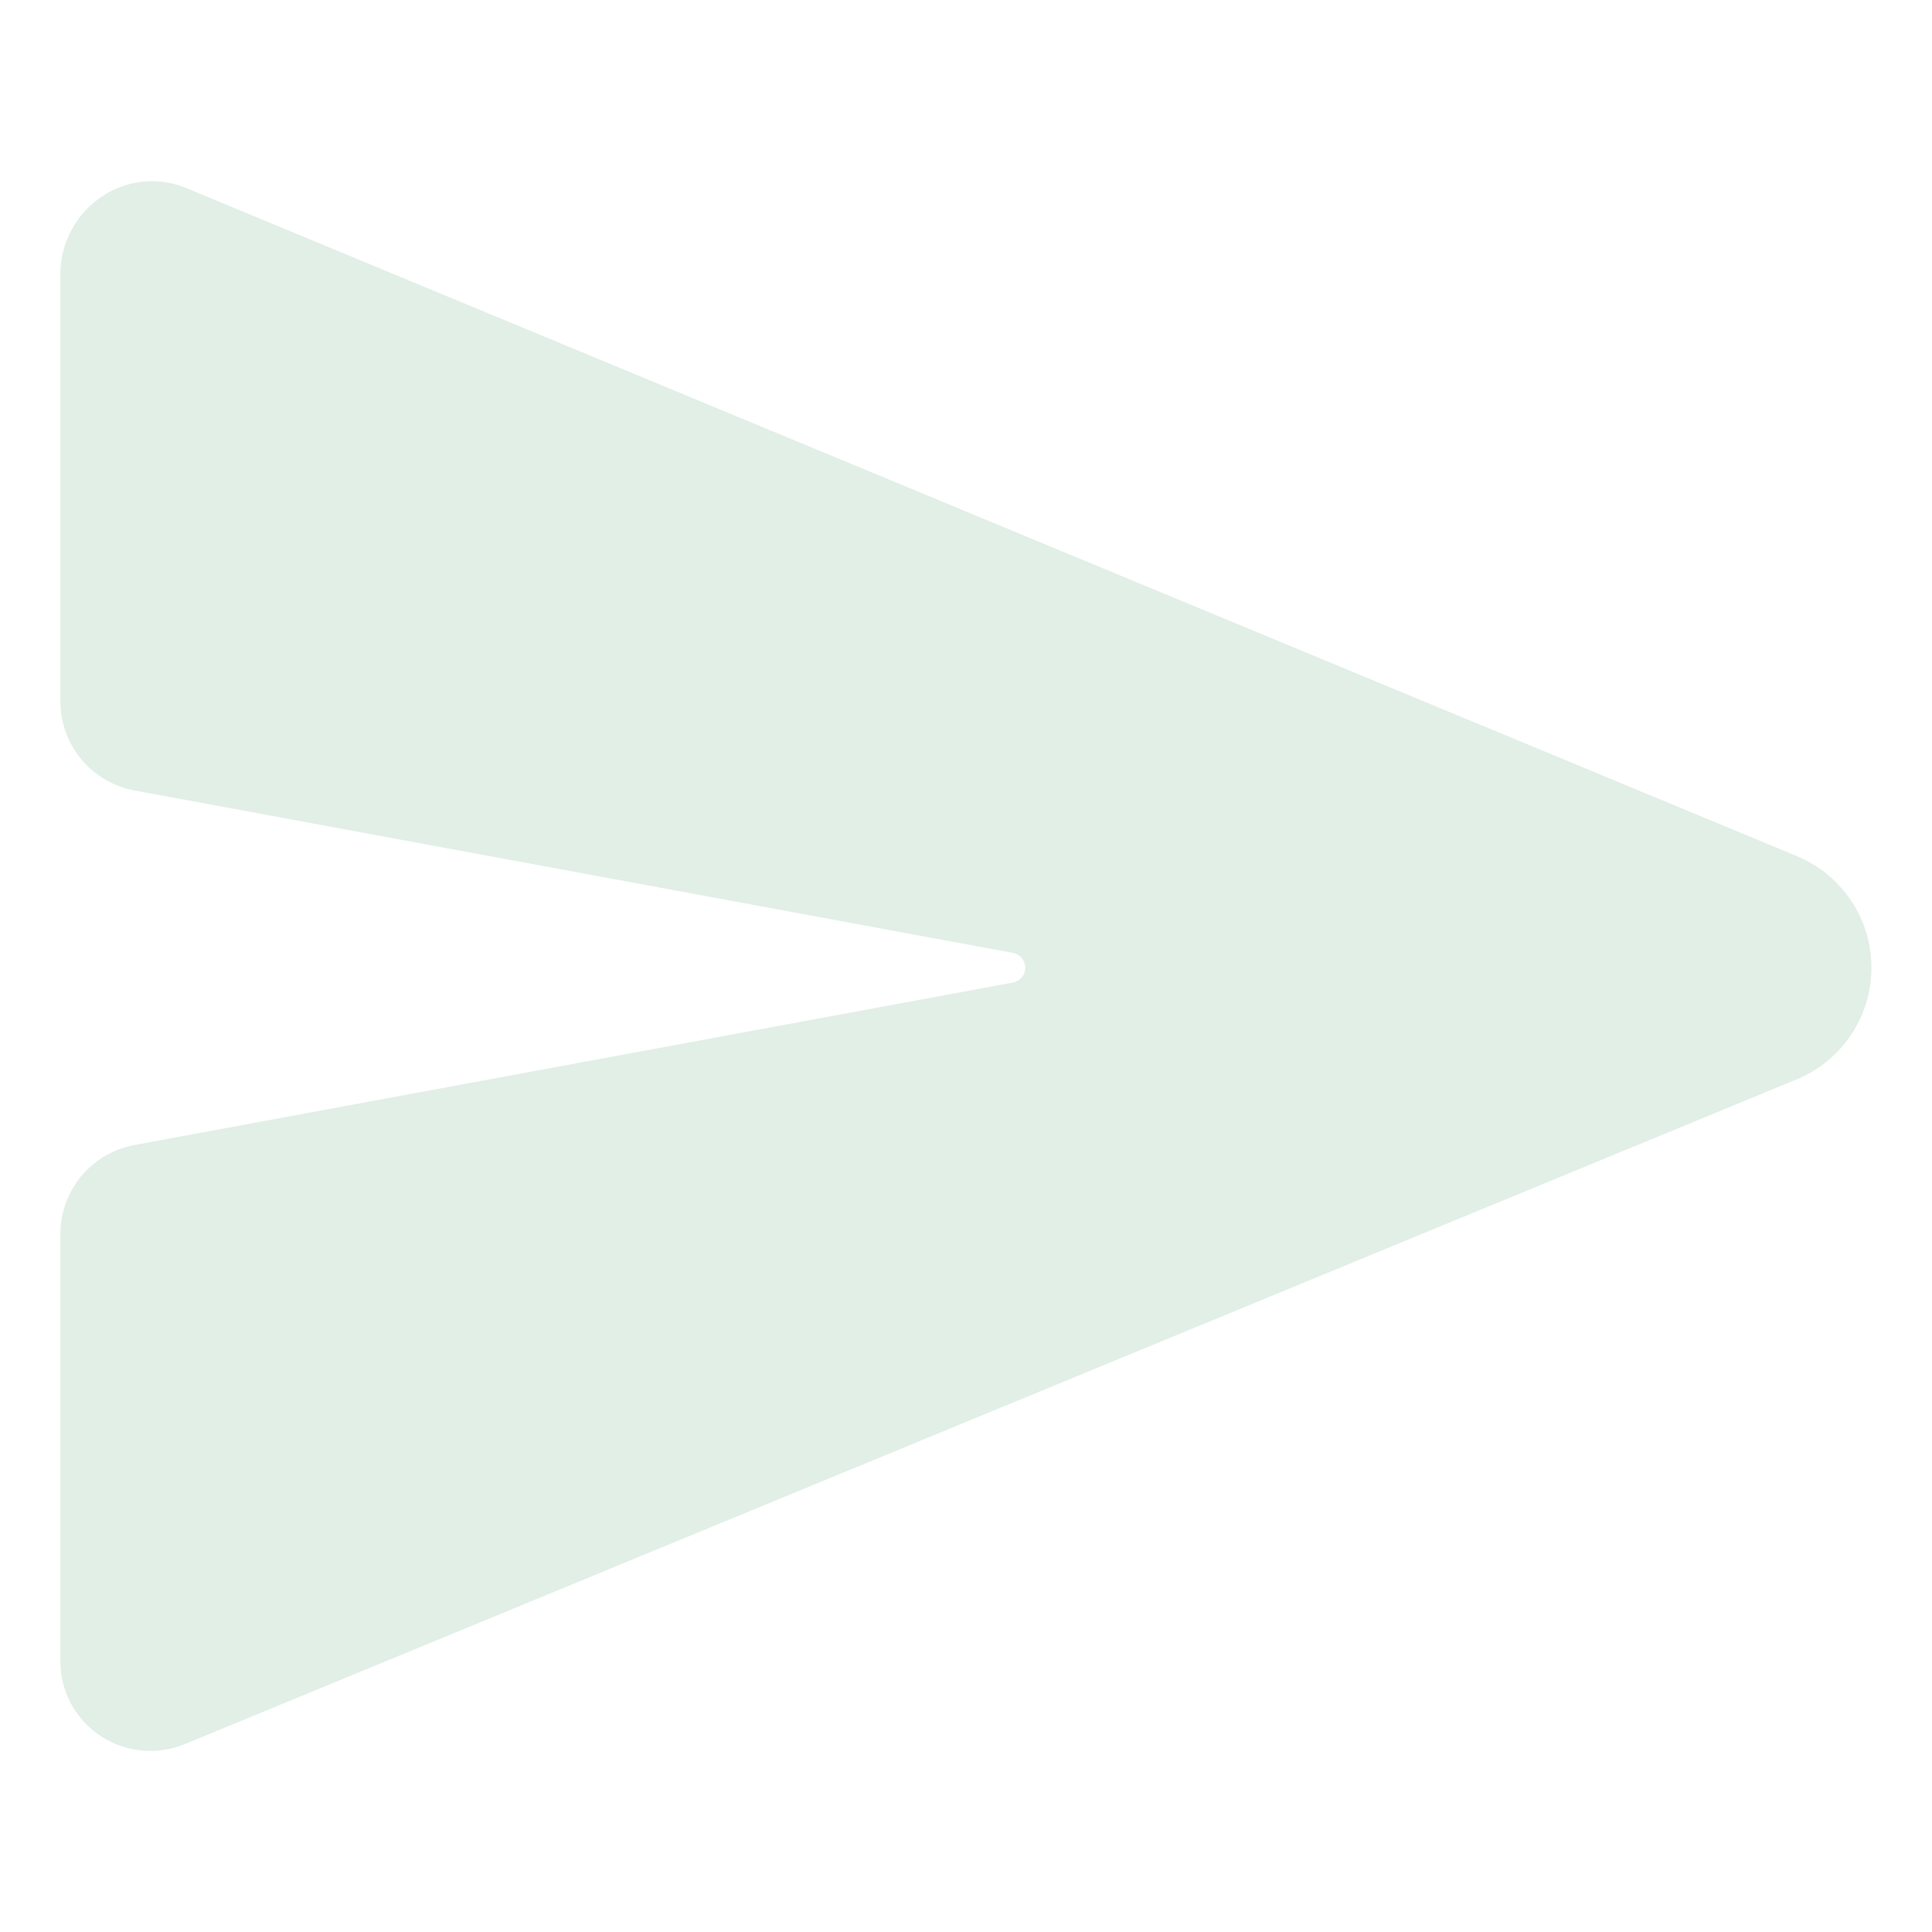
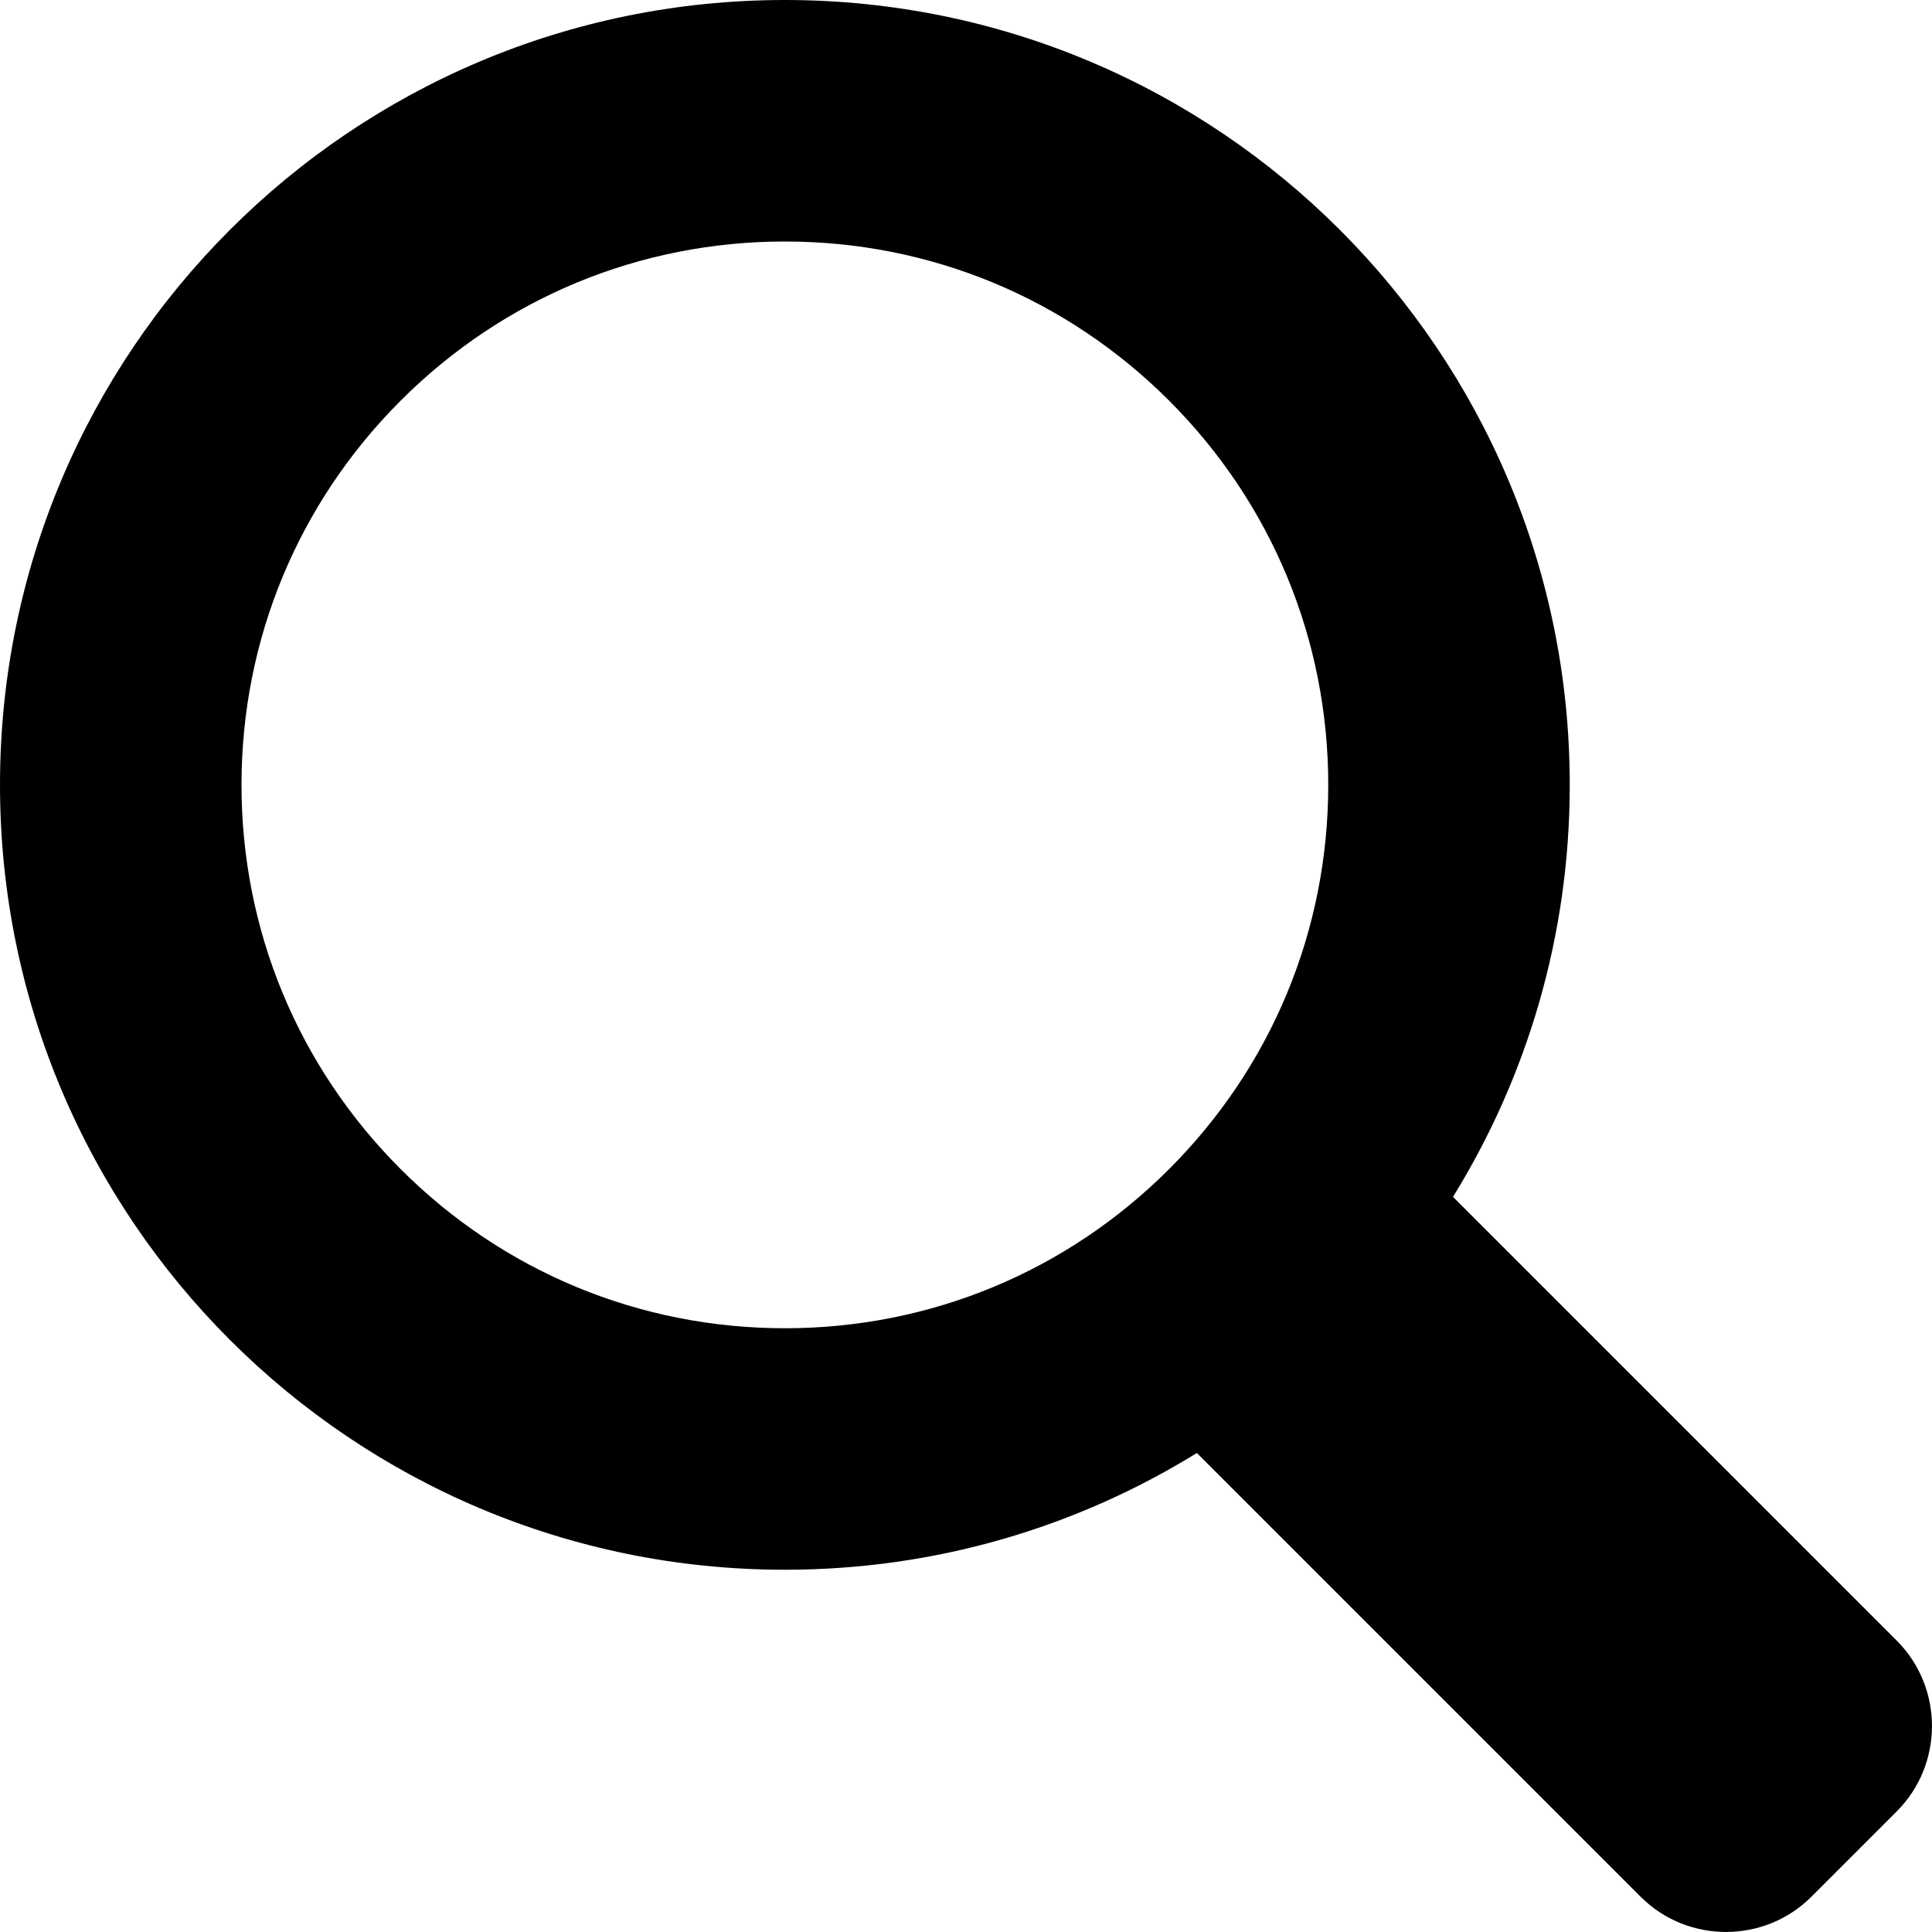
- <svg xmlns="http://www.w3.org/2000/svg" width="32" height="32" viewBox="0 0 32 32" fill="none">
-   <path d="M29.787 14.191L29.777 14.186L3.084 3.115C2.86 3.021 2.616 2.984 2.373 3.008C2.131 3.031 1.898 3.115 1.696 3.25C1.483 3.39 1.307 3.581 1.186 3.806C1.064 4.03 1 4.282 1 4.537V11.617C1 11.967 1.122 12.305 1.345 12.574C1.567 12.843 1.877 13.025 2.22 13.091L16.778 15.783C16.835 15.793 16.887 15.824 16.924 15.869C16.961 15.914 16.982 15.97 16.982 16.028C16.982 16.086 16.961 16.143 16.924 16.188C16.887 16.233 16.835 16.263 16.778 16.274L2.221 18.966C1.878 19.031 1.568 19.213 1.345 19.482C1.123 19.751 1 20.088 1 20.438V27.519C1 27.763 1.06 28.003 1.176 28.218C1.291 28.433 1.458 28.616 1.662 28.75C1.907 28.913 2.194 29 2.488 29C2.693 29 2.895 28.959 3.083 28.879L29.775 17.871L29.787 17.866C30.146 17.711 30.452 17.455 30.667 17.128C30.883 16.802 30.997 16.419 30.997 16.028C30.997 15.637 30.883 15.255 30.667 14.928C30.452 14.601 30.146 14.345 29.787 14.191Z" fill="#E1EFE6" />
+ <svg xmlns="http://www.w3.org/2000/svg" width="800px" height="800px" viewBox="0 0 16 16" version="1.1">
+   <rect width="16" height="16" id="icon-bound" fill="none" />
+   <path d="M15.708,13.587l-3.675-3.675C12.646,8.92,13,7.751,13,6.5C13,2.91,10.09,0,6.5,0S0,2.91,0,6.5S2.91,13,6.5,13 c1.251,0,2.42-0.354,3.412-0.967l3.675,3.675c0.389,0.389,1.025,0.389,1.414,0l0.707-0.707 C16.097,14.612,16.097,13.976,15.708,13.587z M3.318,9.682C2.468,8.832,2,7.702,2,6.5s0.468-2.332,1.318-3.182S5.298,2,6.5,2 s2.332,0.468,3.182,1.318C10.532,4.168,11,5.298,11,6.5s-0.468,2.332-1.318,3.182C8.832,10.532,7.702,11,6.5,11 S4.168,10.532,3.318,9.682z" />
</svg>
